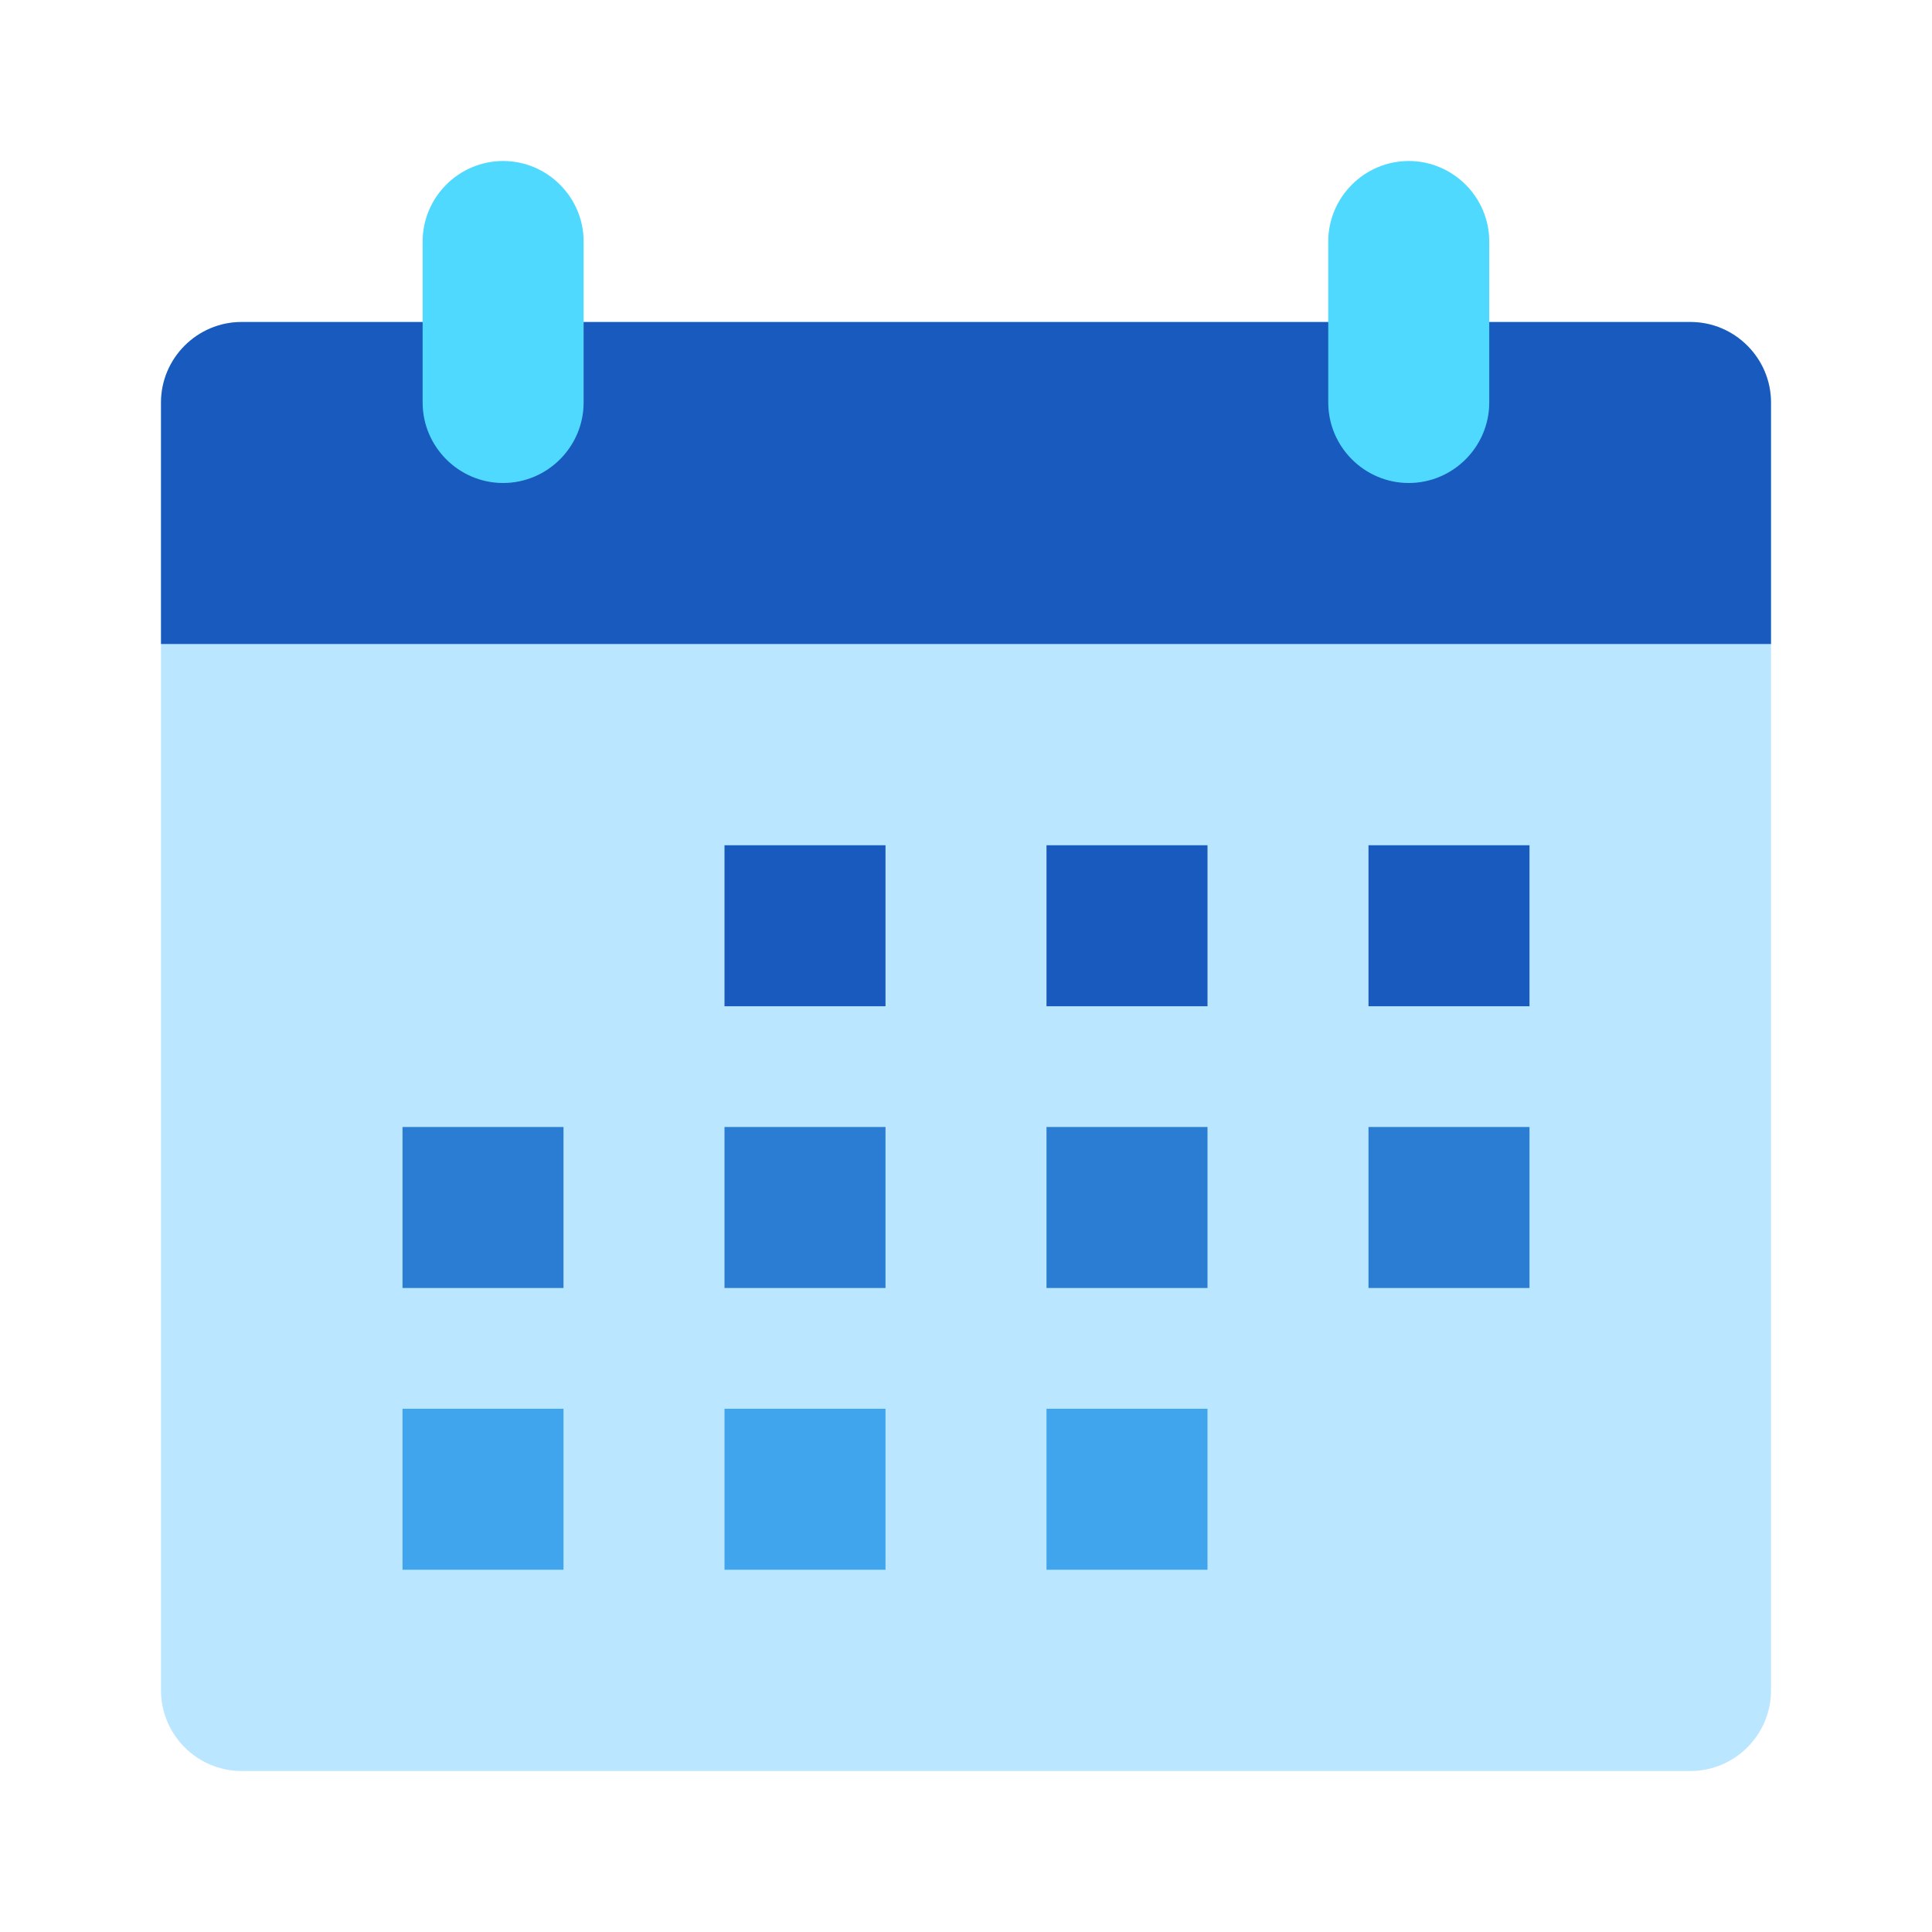
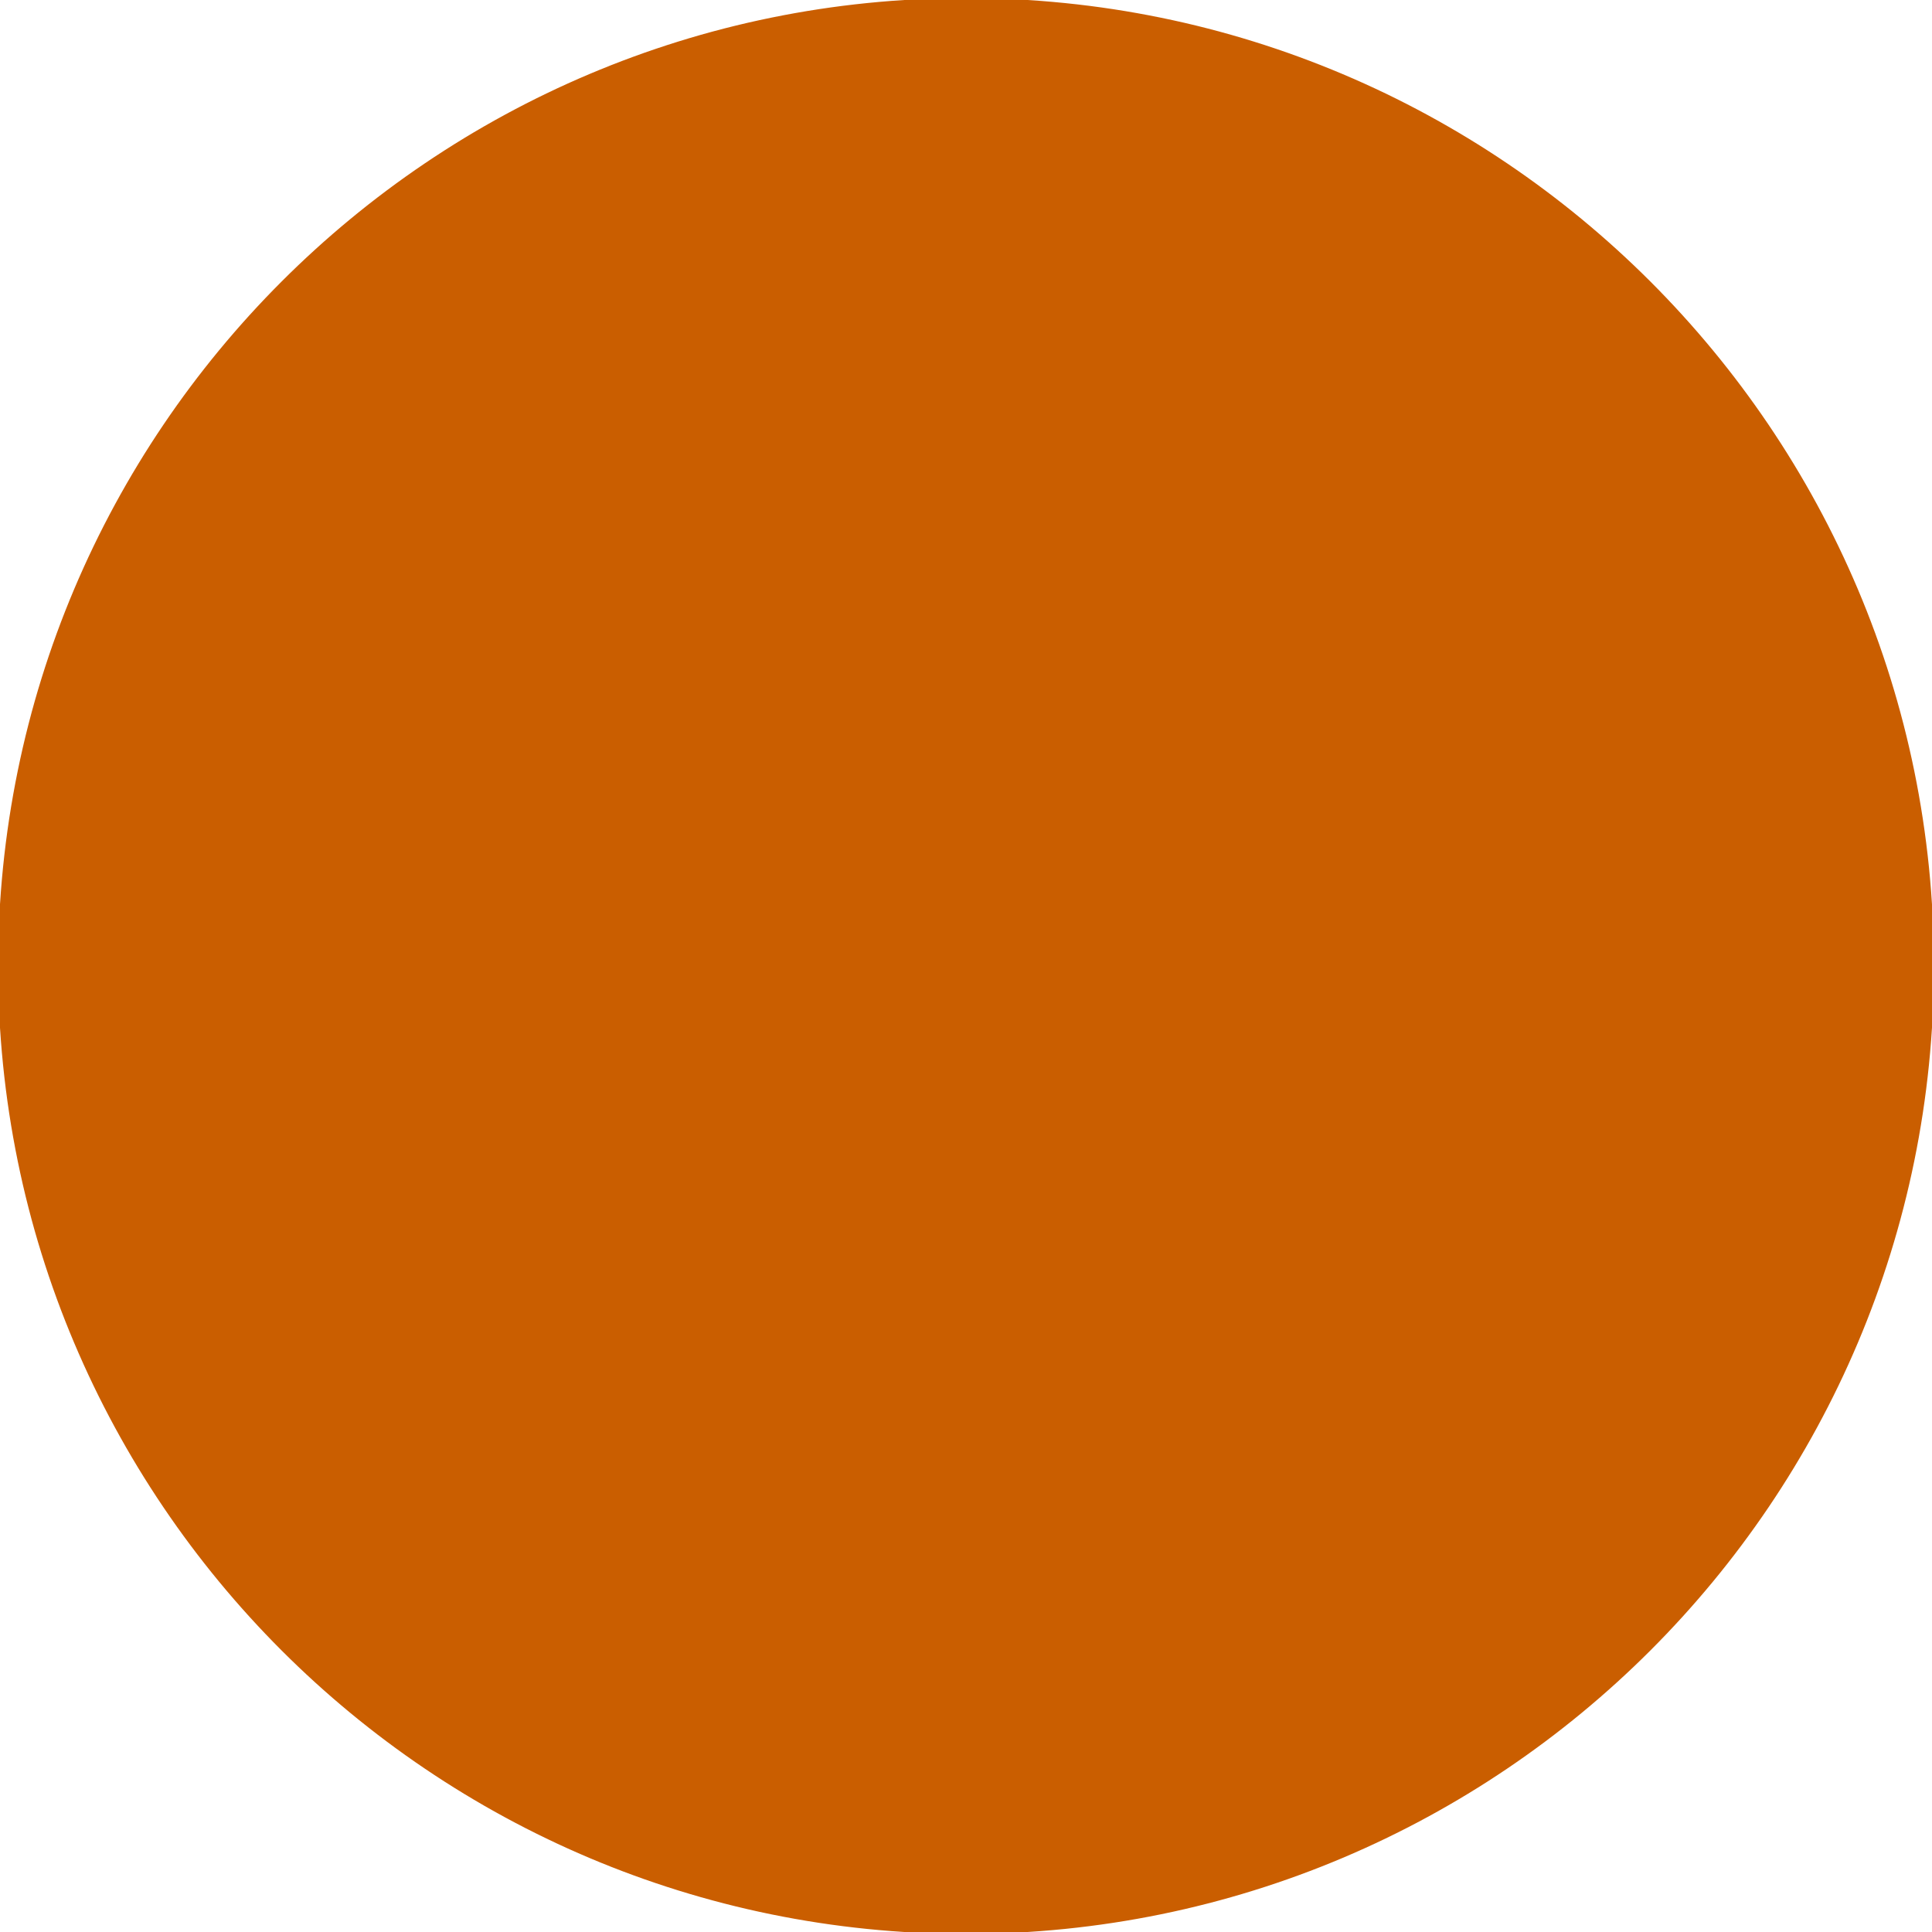
- <svg xmlns="http://www.w3.org/2000/svg" t="1669713905595" class="icon" viewBox="0 0 1024 1024" version="1.1" p-id="6774" width="200" height="200">
-   <path d="M896 938.667H128c-23.467 0-42.667-19.2-42.667-42.667V213.333c0-23.467 19.2-42.667 42.667-42.667h768c23.467 0 42.667 19.2 42.667 42.667v682.667c0 23.467-19.2 42.667-42.667 42.667z" fill="#BAE7FF" p-id="6775" />
-   <path d="M938.667 341.333H85.333v-128c0-23.467 19.2-42.667 42.667-42.667h768c23.467 0 42.667 19.2 42.667 42.667v128z" fill="#185ABD" p-id="6776" />
-   <path d="M266.667 256c-23.467 0-42.667-19.2-42.667-42.667V128c0-23.467 19.2-42.667 42.667-42.667s42.667 19.2 42.667 42.667v85.333c0 23.467-19.2 42.667-42.667 42.667zM746.667 256c-23.467 0-42.667-19.2-42.667-42.667V128c0-23.467 19.2-42.667 42.667-42.667s42.667 19.2 42.667 42.667v85.333c0 23.467-19.2 42.667-42.667 42.667z" fill="#50D9FF" p-id="6777" />
-   <path d="M213.333 597.333h85.333v85.333h-85.333z" fill="#2B7CD3" p-id="6778" />
-   <path d="M213.333 746.667h85.333v85.333h-85.333z" fill="#41A5EE" p-id="6779" />
-   <path d="M384 597.333h85.333v85.333h-85.333z" fill="#2B7CD3" p-id="6780" />
-   <path d="M384 746.667h85.333v85.333h-85.333z" fill="#41A5EE" p-id="6781" />
-   <path d="M554.667 597.333h85.333v85.333h-85.333z" fill="#2B7CD3" p-id="6782" />
-   <path d="M554.667 746.667h85.333v85.333h-85.333z" fill="#41A5EE" p-id="6783" />
-   <path d="M725.333 597.333h85.333v85.333h-85.333z" fill="#2B7CD3" p-id="6784" />
-   <path d="M384 448h85.333v85.333h-85.333zM554.667 448h85.333v85.333h-85.333zM725.333 448h85.333v85.333h-85.333z" fill="#185ABD" p-id="6785" />
+ <svg xmlns="http://www.w3.org/2000/svg" width="500" height="500" viewBox="0 0 500 500">
+   <defs>
+     <style>
+       .cls-1 {
+         fill: #ca5e00;
+         stroke: #ca5e00;
+         stroke-width: 1px;
+       }
+     </style>
+   </defs>
+   <circle id="椭圆_1" data-name="椭圆 1" class="cls-1" cx="250" cy="250" r="250" />
</svg>
